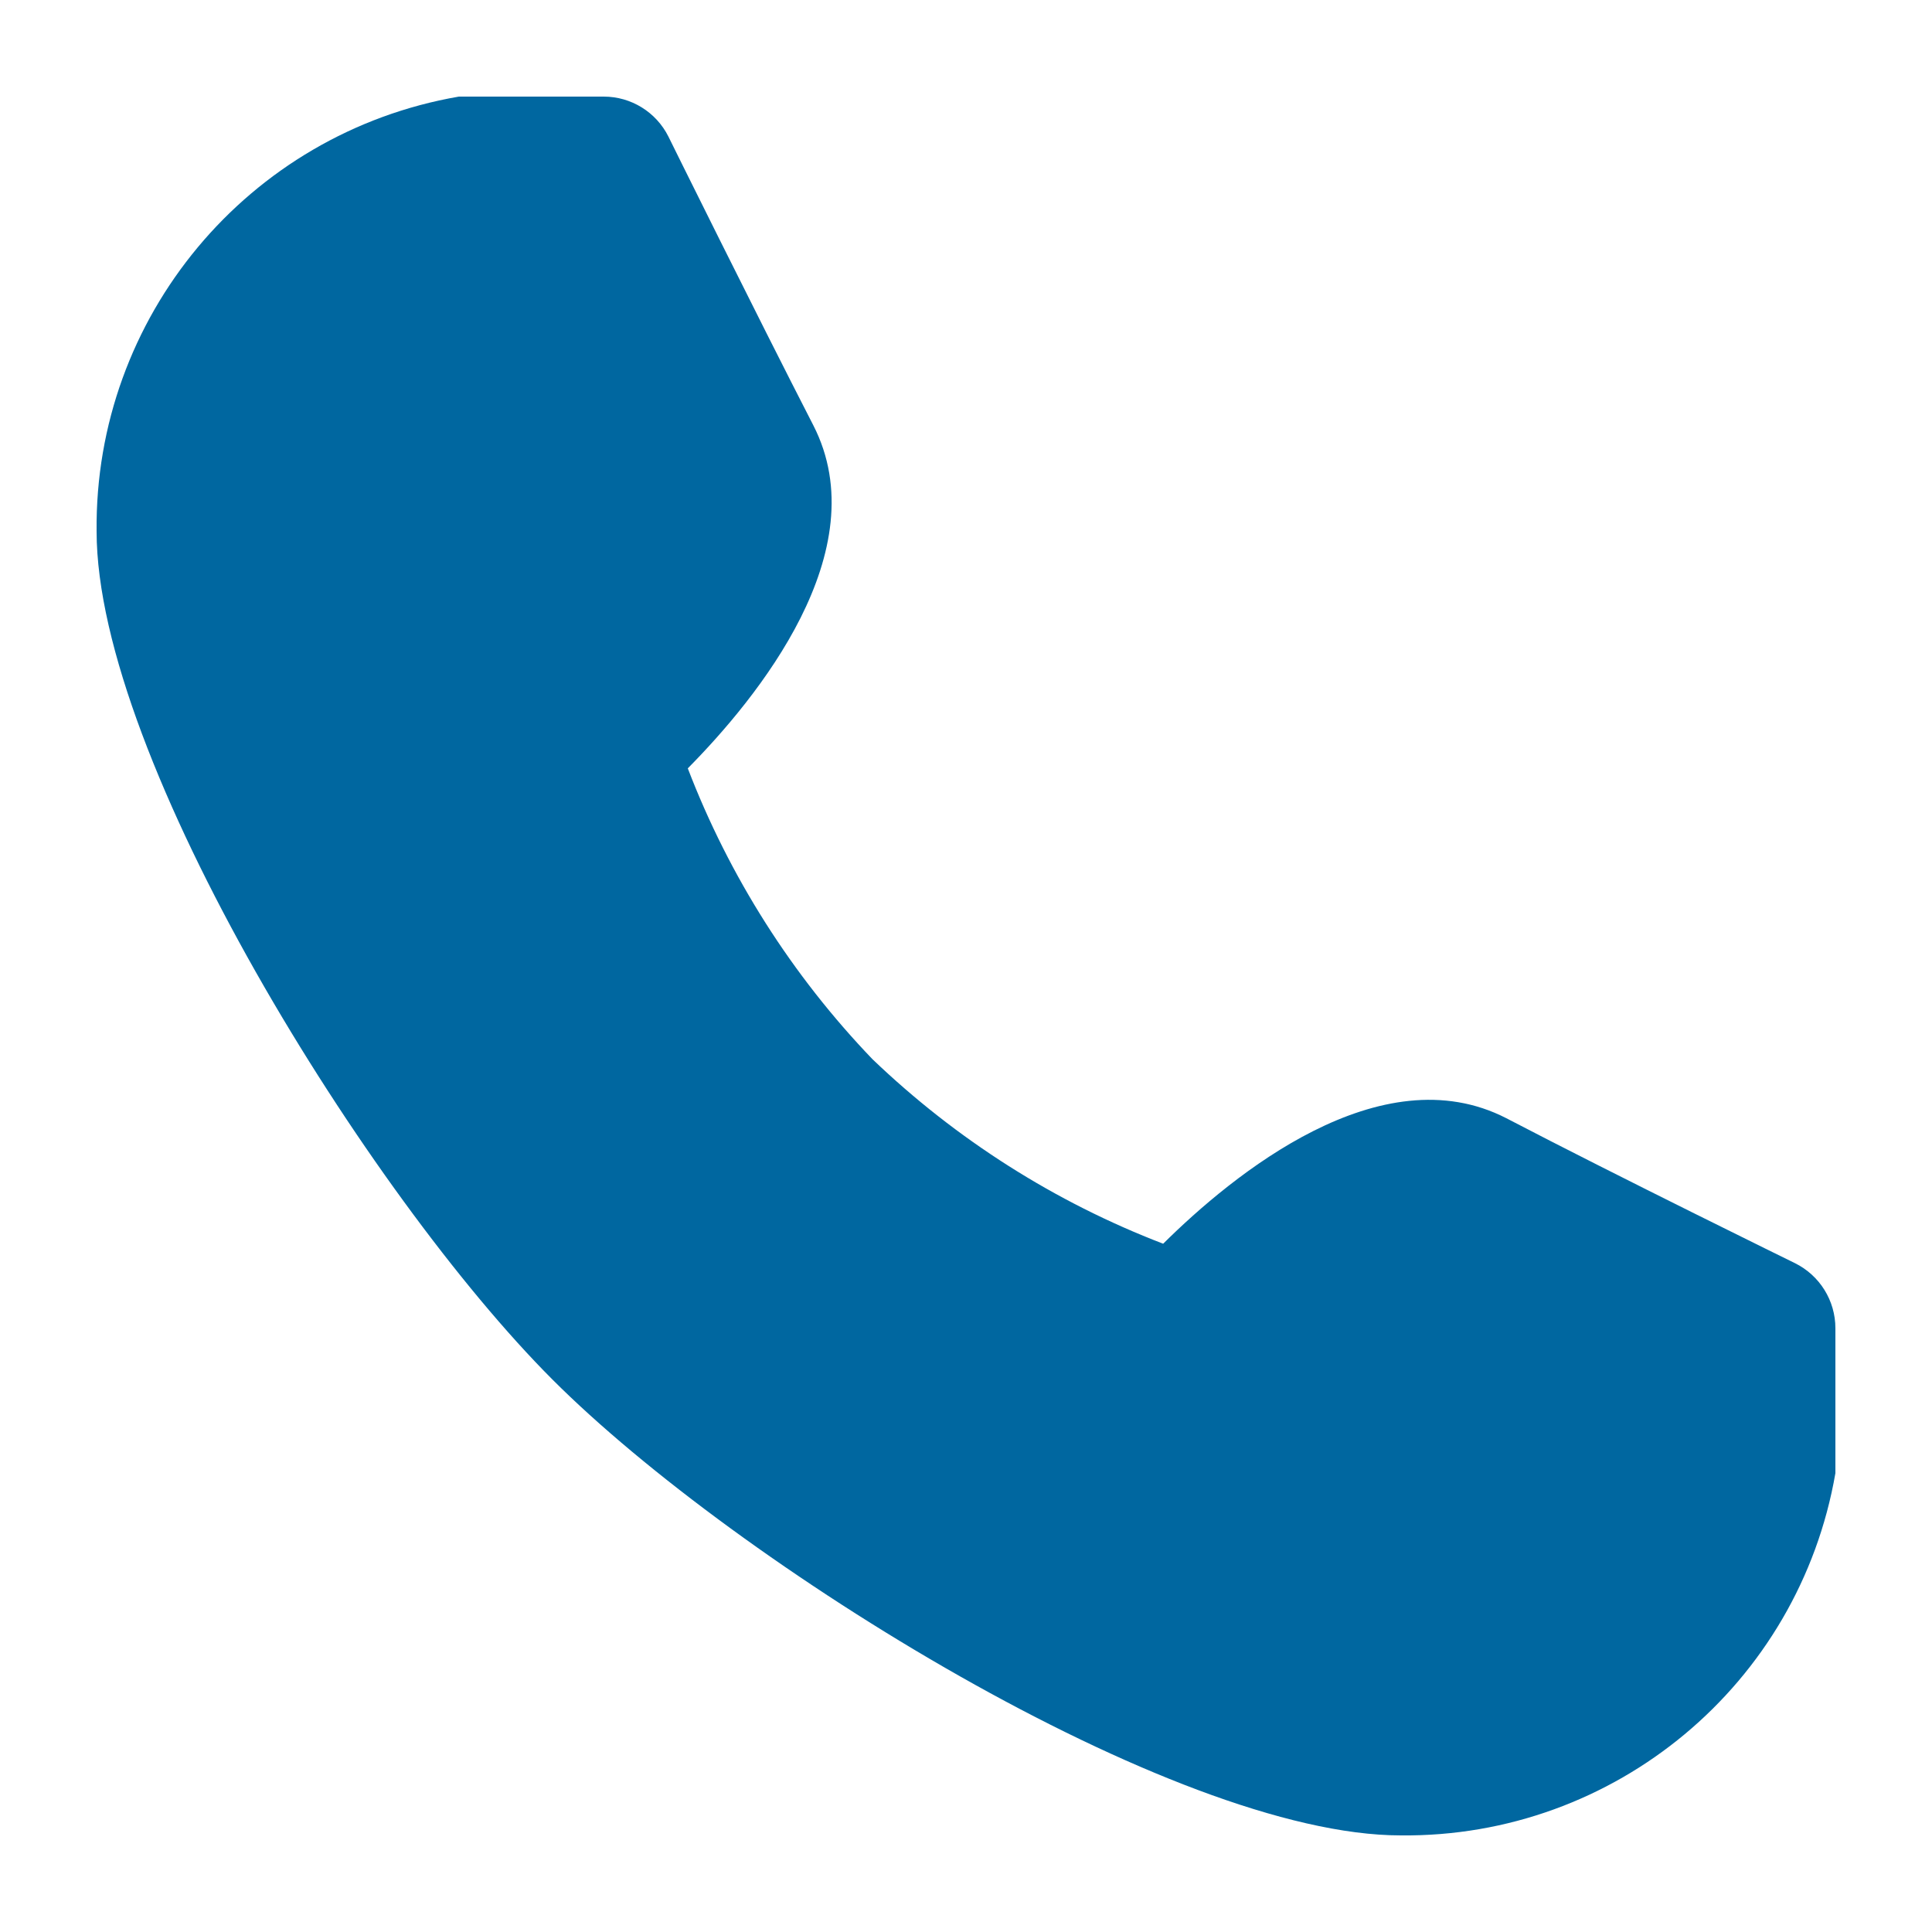
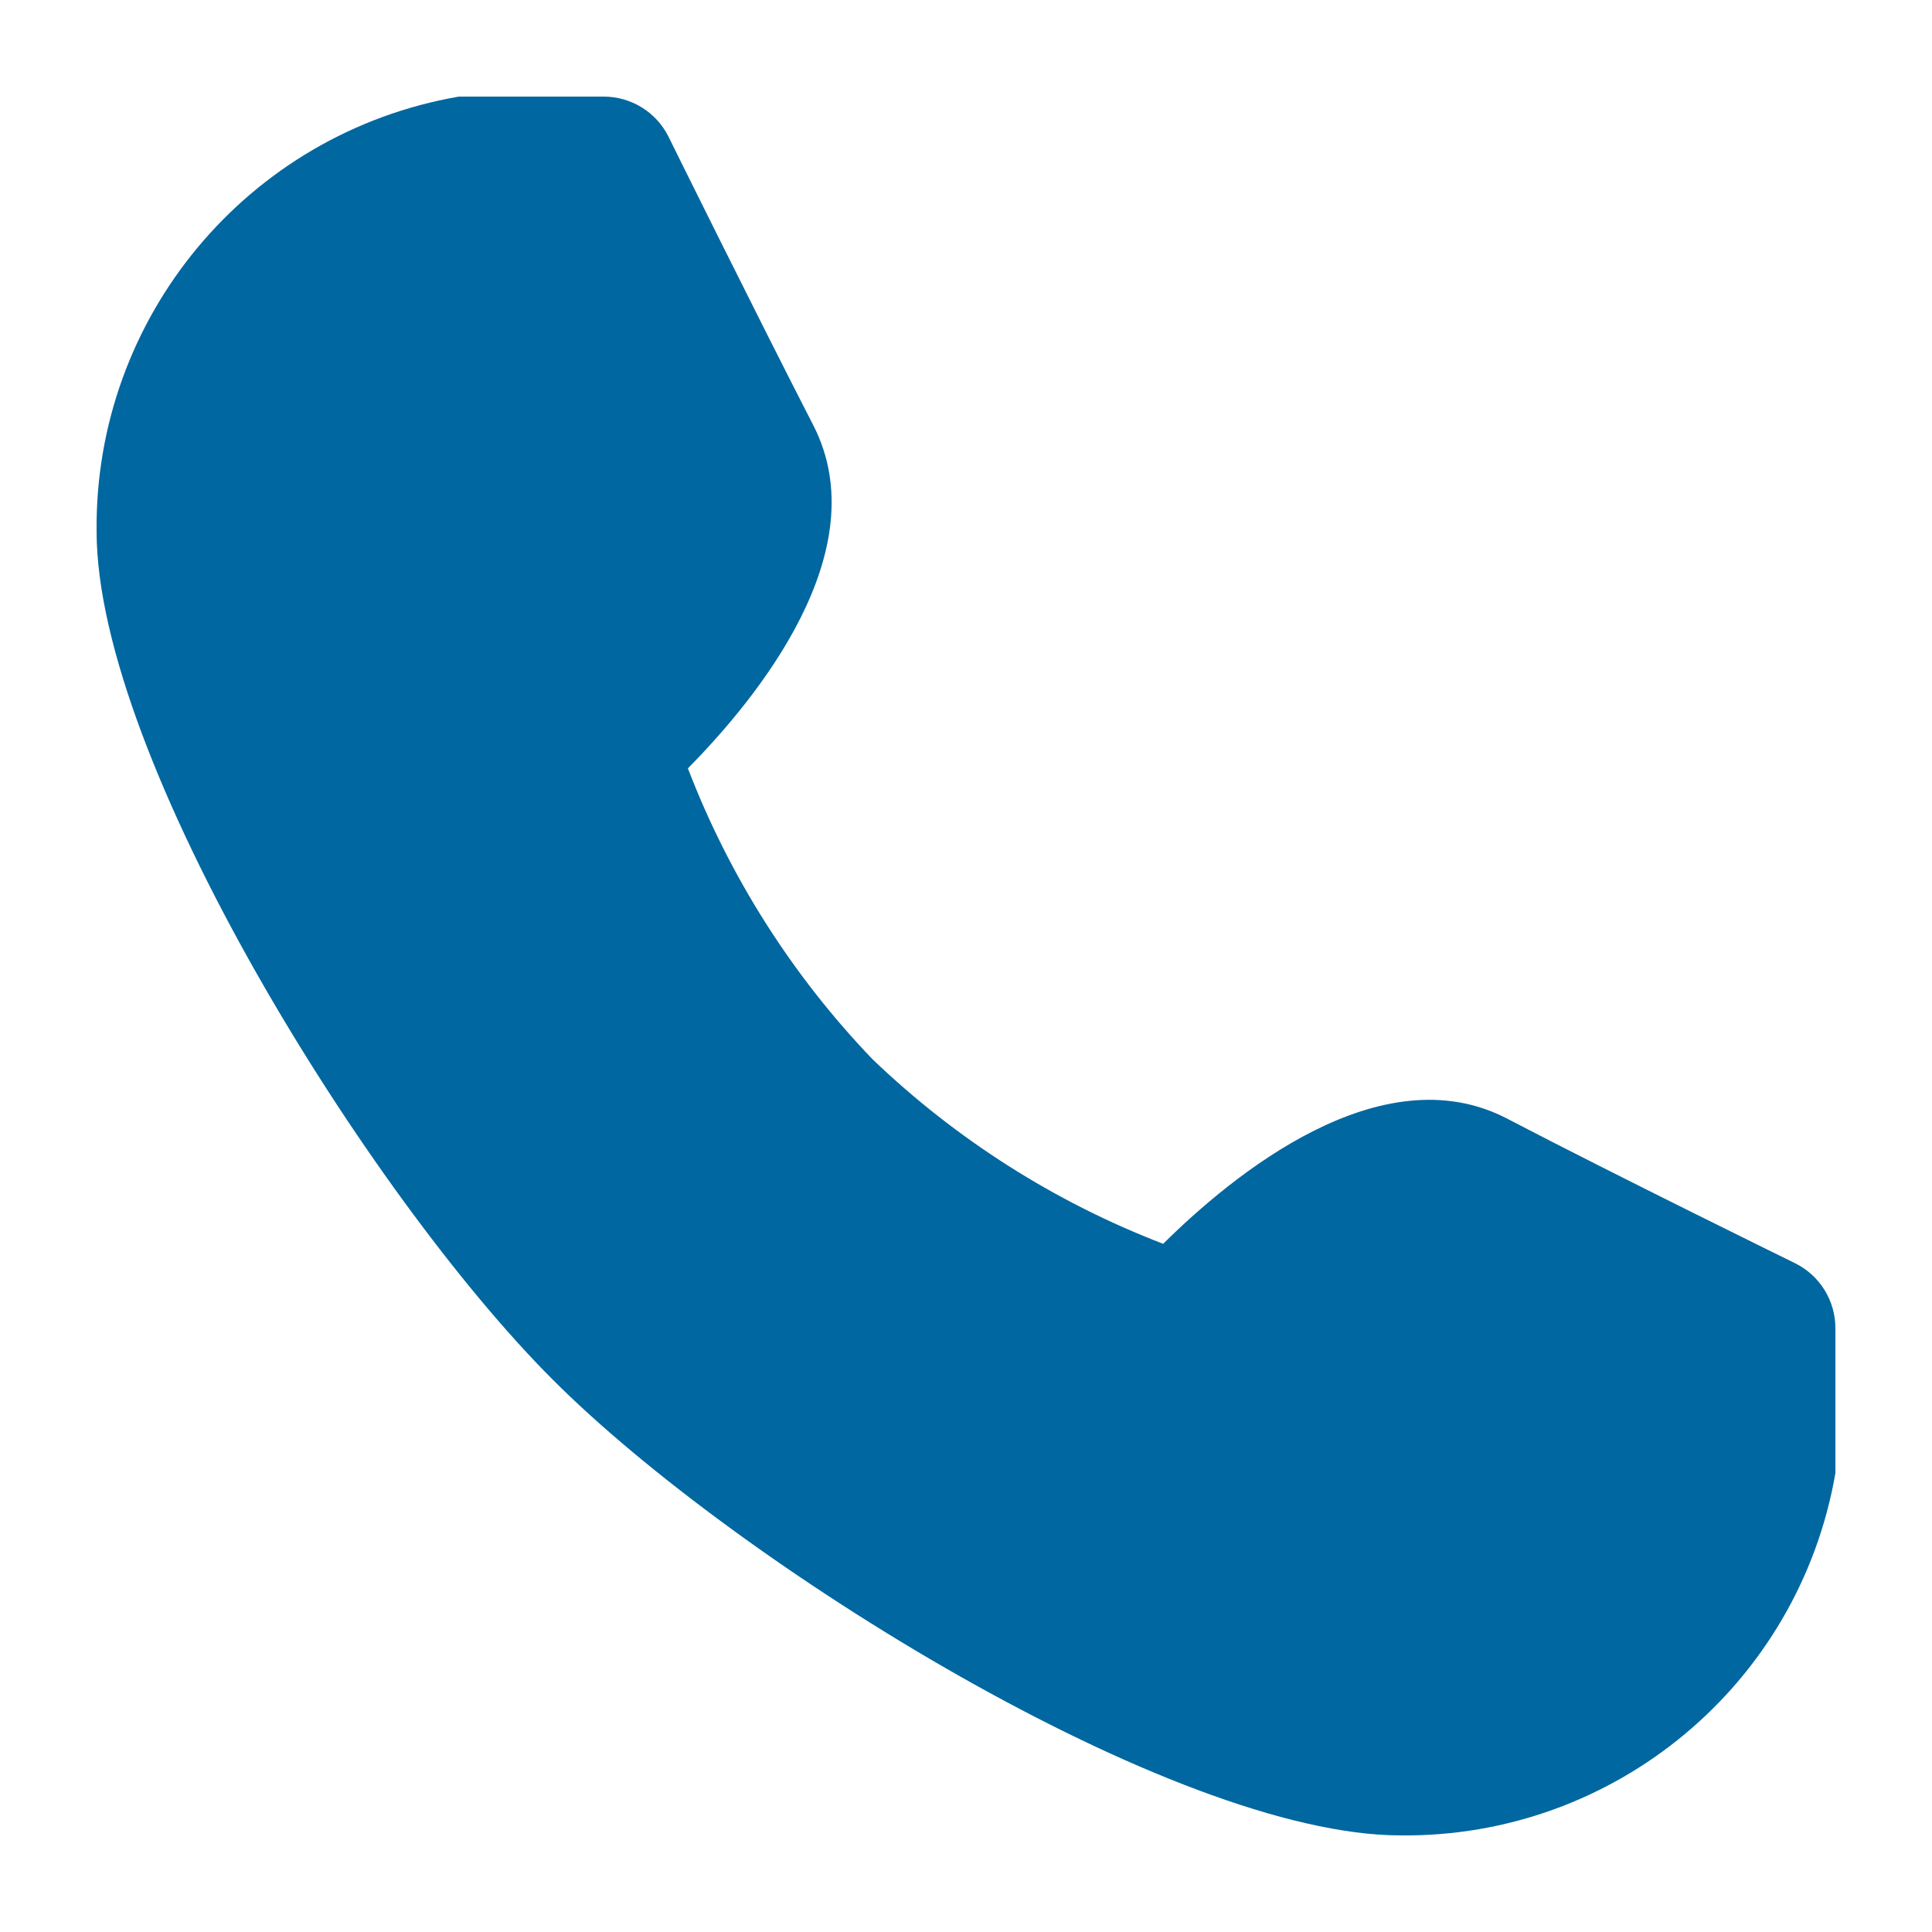
- <svg xmlns="http://www.w3.org/2000/svg" width="20" height="20" viewBox="0 0 20 20" fill="none">
-   <g id="Frame 1968">
-     <path id="Vector" d="M18.581 13.076C18.581 13.076 16.744 12.176 15.594 11.576C14.291 10.906 12.761 12.161 12.041 12.875C10.921 12.445 9.898 11.795 9.031 10.964C8.2 10.098 7.55 9.075 7.12 7.954C7.834 7.232 9.087 5.704 8.419 4.402C7.827 3.25 6.919 1.414 6.919 1.413C6.792 1.16 6.533 1 6.25 1H4.75C2.566 1.377 0.977 3.283 1 5.5C1 7.855 3.819 12.379 5.719 14.281C7.62 16.183 12.144 19 14.5 19C16.717 19.023 18.623 17.434 19 15.25V13.75C19 13.464 18.838 13.203 18.581 13.076Z" fill="#0067A0" />
-   </g>
+ <svg xmlns="http://www.w3.org/2000/svg" width="20" height="20" fill="none">
+   <path d="M18.581 13.076s-1.837-.9-2.987-1.5c-1.303-.67-2.832.585-3.553 1.3a9.025 9.025 0 01-3.01-1.912 9.018 9.018 0 01-1.91-3.01c.713-.722 1.966-2.25 1.298-3.552-.592-1.152-1.5-2.988-1.5-2.99A.75.75 0 006.25 1h-1.5A4.52 4.52 0 001 5.5c0 2.355 2.819 6.879 4.72 8.78C7.62 16.184 12.143 19 14.5 19a4.52 4.52 0 004.5-3.75v-1.5a.75.75 0 00-.419-.674z" fill="#0067A0" />
</svg>
